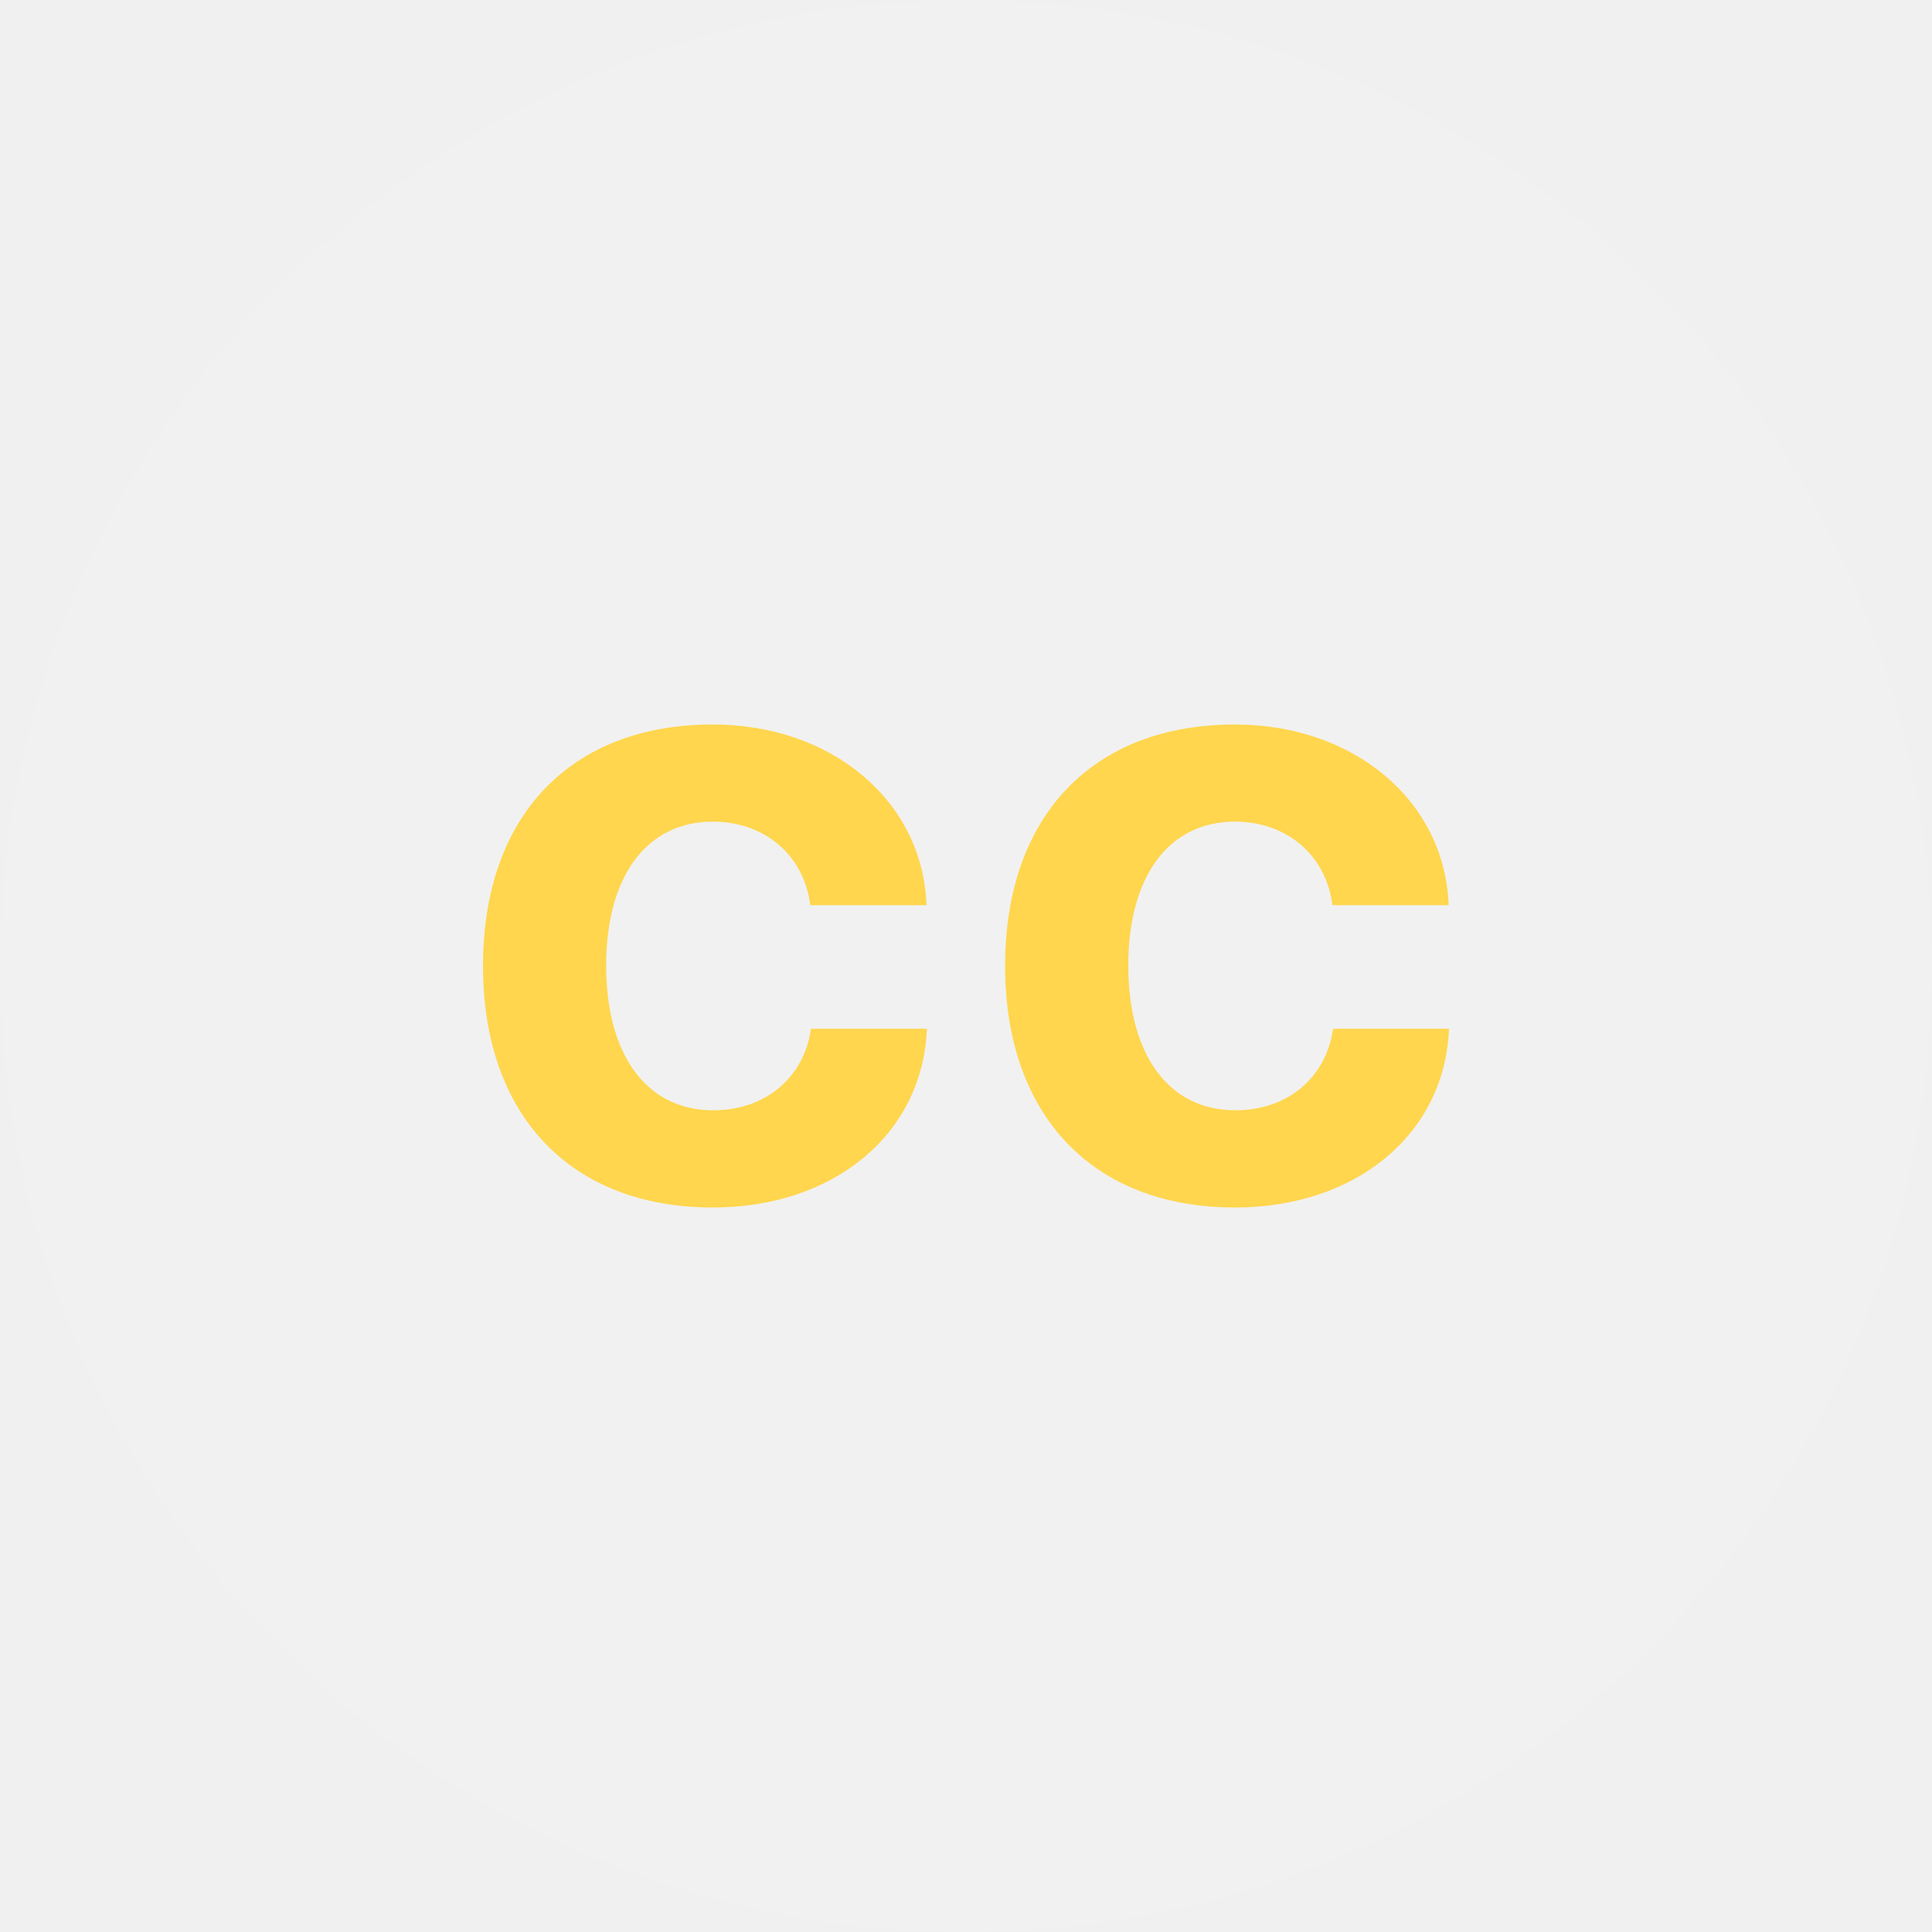
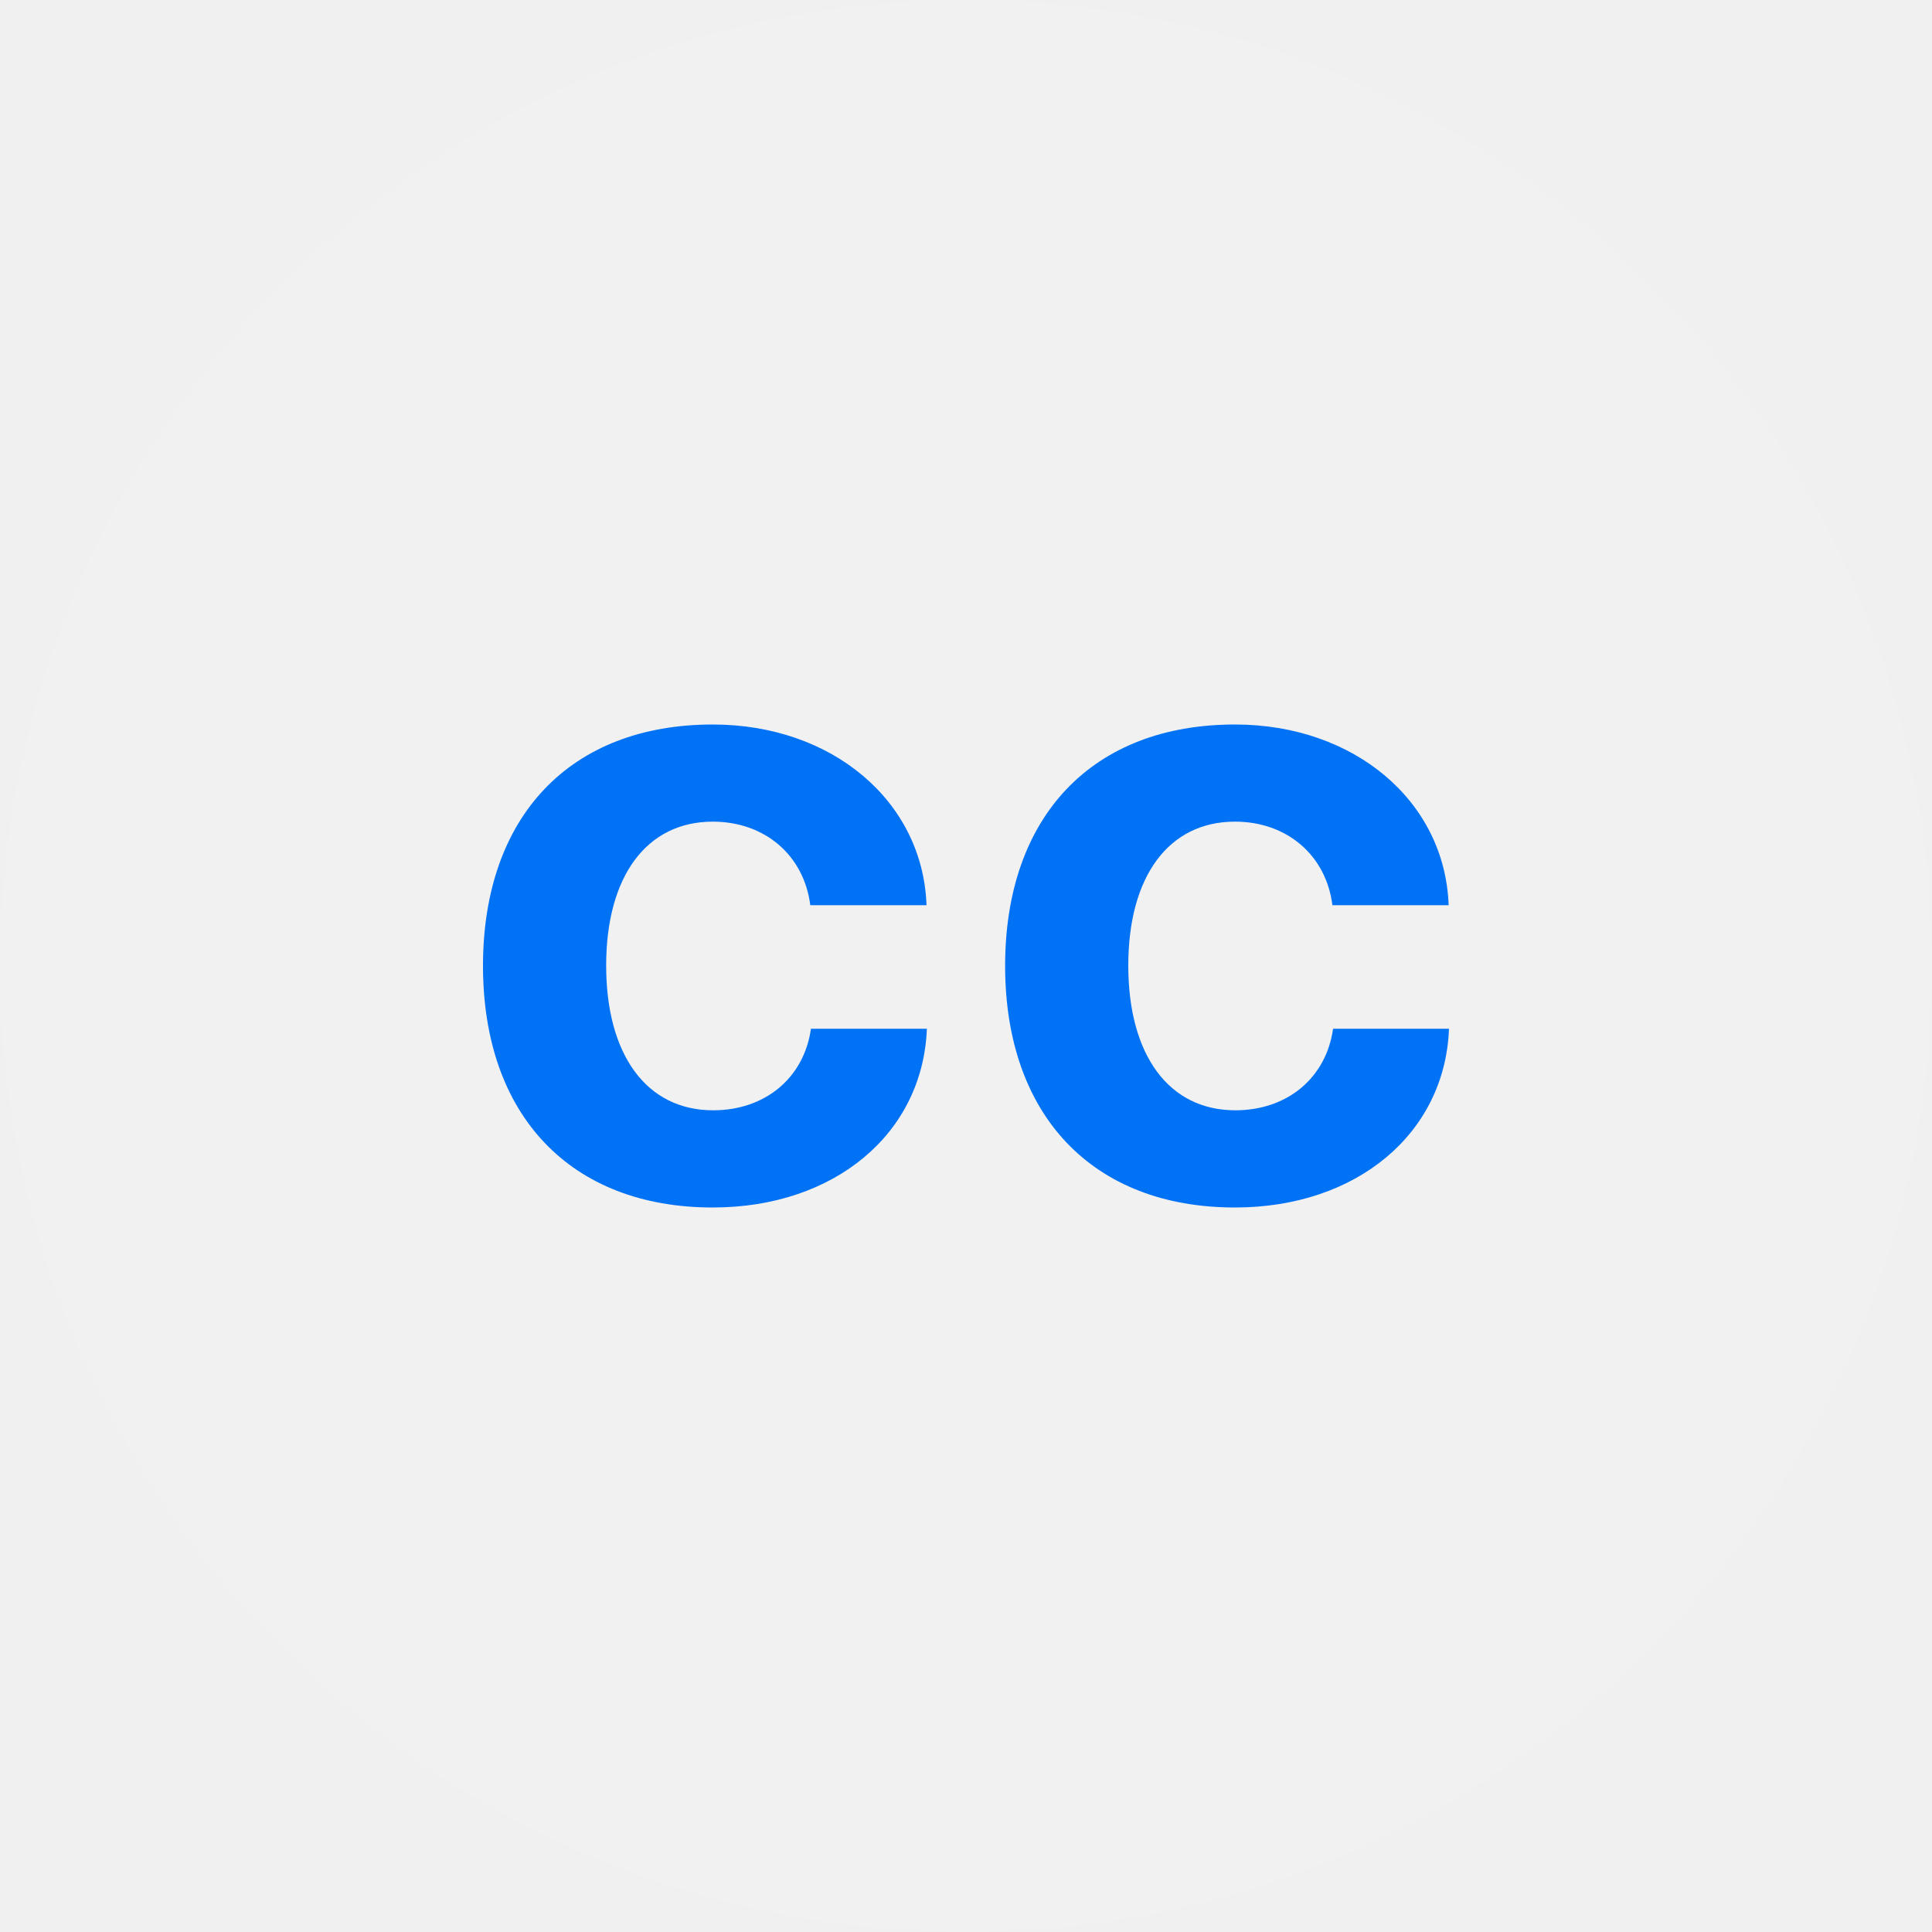
<svg xmlns="http://www.w3.org/2000/svg" width="32" height="32" viewBox="0 0 32 32" fill="none">
  <g clip-path="url(#clip0_1620_8274)">
    <circle cx="16" cy="16" r="16" fill="white" fill-opacity="0.05" />
-     <path d="M11.806 20C9.451 20 8 18.474 8 15.998C8 13.521 9.445 12 11.806 12C13.786 12 15.286 13.273 15.346 14.993H13.421C13.317 14.167 12.668 13.609 11.806 13.609C10.71 13.609 10.04 14.514 10.04 15.992C10.04 17.475 10.711 18.39 11.812 18.39C12.674 18.39 13.317 17.853 13.432 17.039H15.352C15.285 18.774 13.824 20 11.806 20ZM20.455 20C18.099 20 16.648 18.474 16.648 15.998C16.648 13.521 18.093 12 20.455 12C22.434 12 23.934 13.273 23.994 14.993H22.069C21.965 14.167 21.317 13.609 20.455 13.609C19.358 13.609 18.688 14.514 18.688 15.992C18.688 17.475 19.359 18.39 20.461 18.39C21.323 18.39 21.965 17.853 22.08 17.039H24C23.934 18.774 22.472 20 20.455 20Z" fill="#FFD64D" />
+     <path d="M11.806 20C9.451 20 8 18.474 8 15.998C8 13.521 9.445 12 11.806 12C13.786 12 15.286 13.273 15.346 14.993H13.421C13.317 14.167 12.668 13.609 11.806 13.609C10.71 13.609 10.04 14.514 10.04 15.992C10.04 17.475 10.711 18.39 11.812 18.39C12.674 18.39 13.317 17.853 13.432 17.039H15.352C15.285 18.774 13.824 20 11.806 20ZM20.455 20C18.099 20 16.648 18.474 16.648 15.998C16.648 13.521 18.093 12 20.455 12C22.434 12 23.934 13.273 23.994 14.993H22.069C21.965 14.167 21.317 13.609 20.455 13.609C19.358 13.609 18.688 14.514 18.688 15.992C18.688 17.475 19.359 18.39 20.461 18.39C21.323 18.39 21.965 17.853 22.08 17.039H24C23.934 18.774 22.472 20 20.455 20Z" fill="#0072F5" />
  </g>
  <defs>
    <clipPath id="clip0_1620_8274">
      <rect width="32" height="32" fill="white" />
    </clipPath>
  </defs>
</svg>
